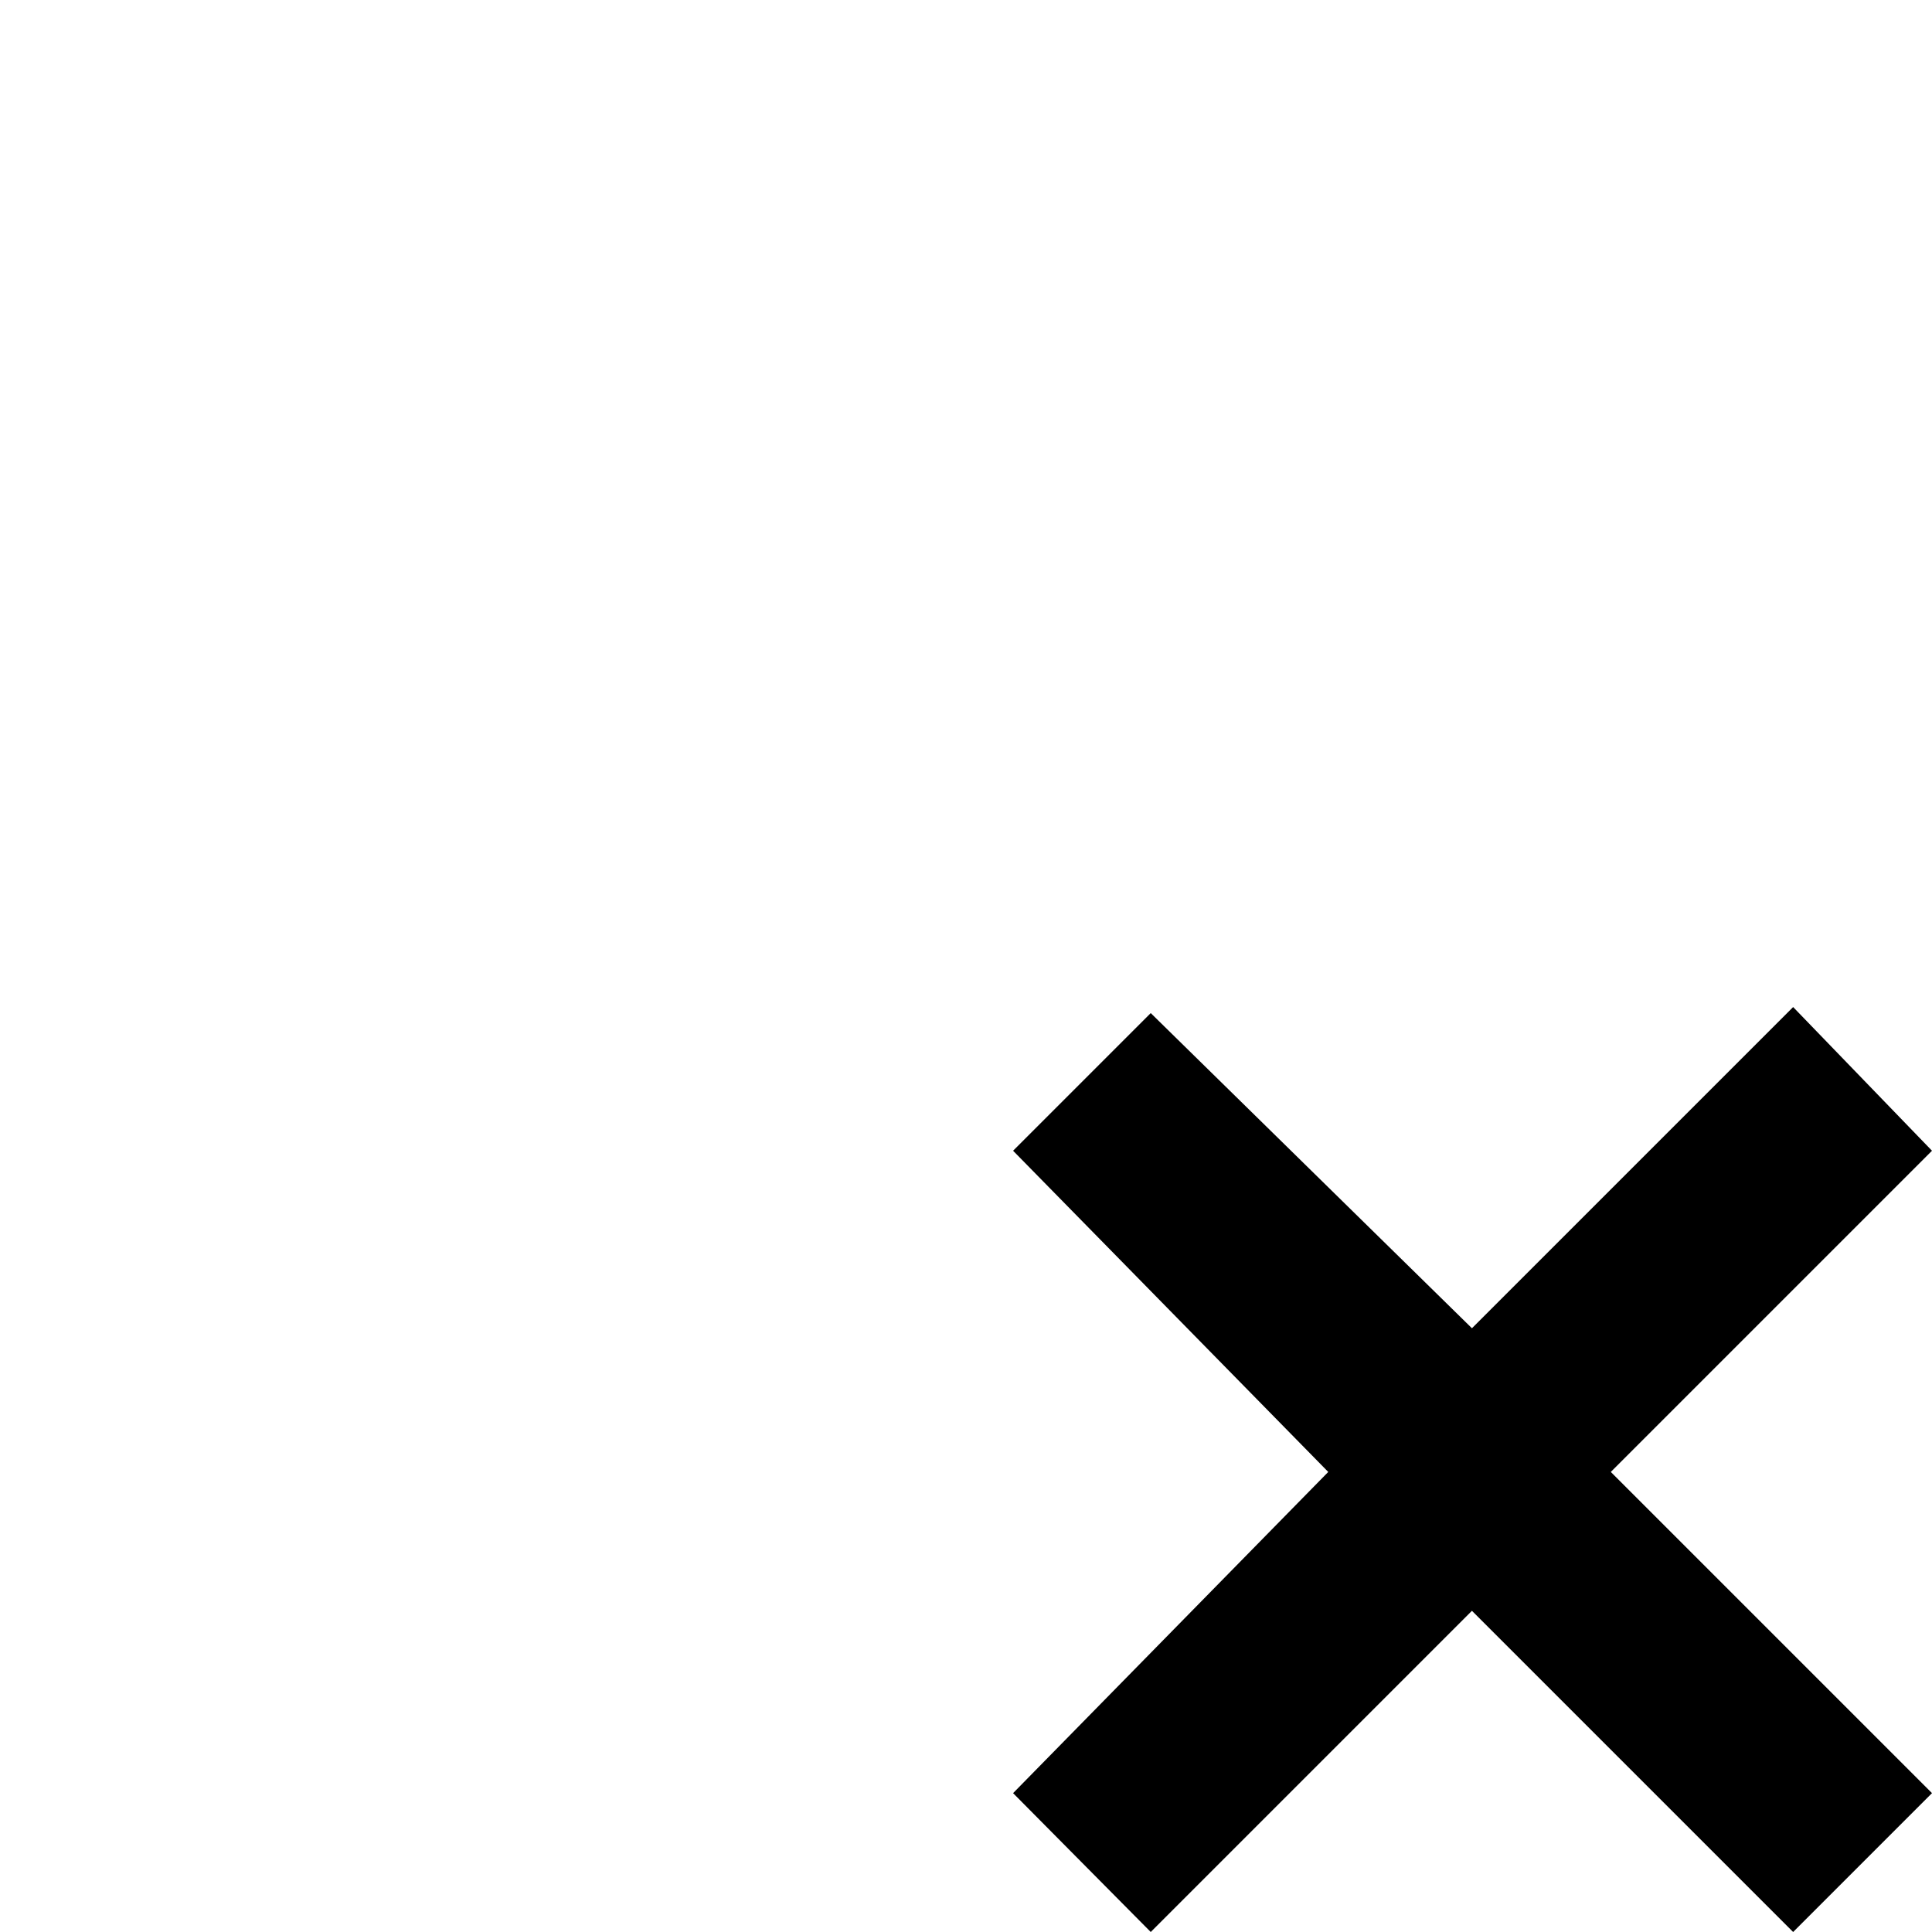
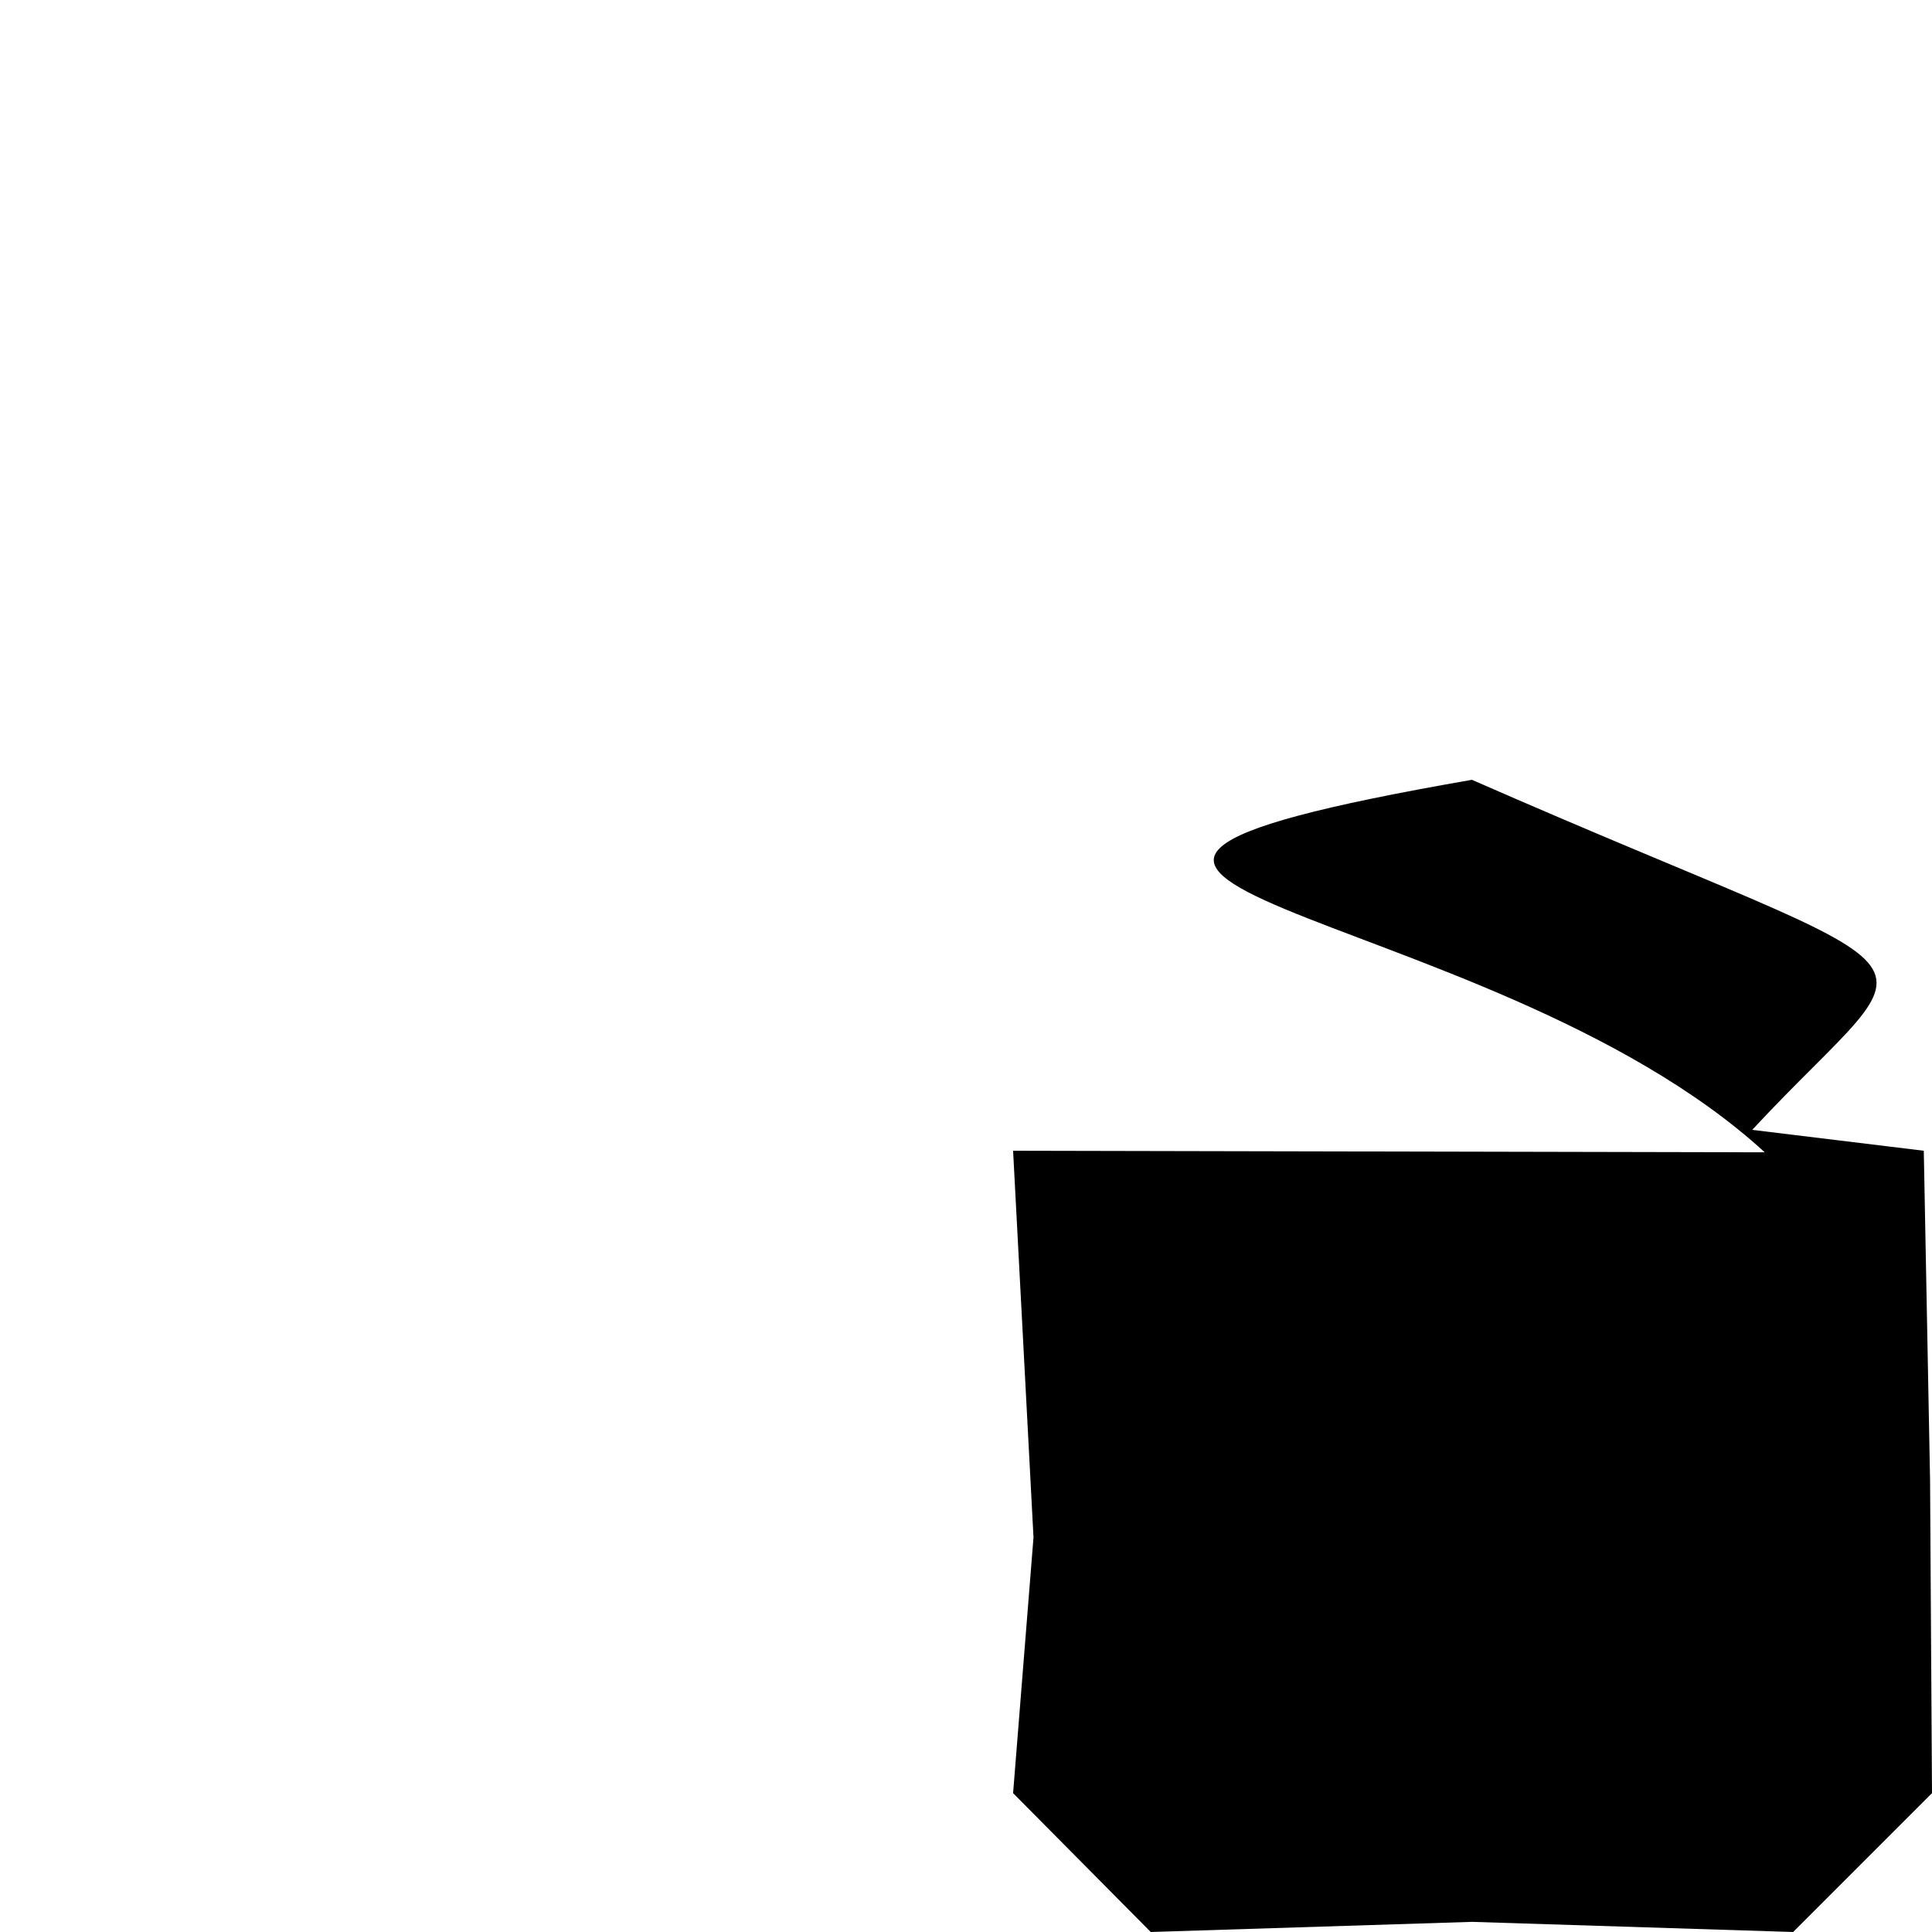
- <svg xmlns="http://www.w3.org/2000/svg" viewBox="0 0 16 16">
-   <defs>
-     <style>.cls-1{fill-rule:evenodd;}</style>
+ <svg xmlns="http://www.w3.org/2000/svg" viewBox="0 0 16 16" version="1.1" id="svg192">
+   <defs id="defs185">
+     <style id="style183">.cls-1{fill-rule:evenodd;}</style>
  </defs>
-   <g id="Icon">
-     <path class="cls-1" d="M16,9.53l-2.66,2.66L16,14.85,14.85,16l-2.66-2.66L9.53,16,8.39,14.85,11,12.19,8.39,9.53,9.53,8.39,12.19,11l2.66-2.66Z" />
+   <g id="Icon" style="stroke:none">
+     <path class="cls-1" d="m 15.932,9.53 0.052,2.728 L 16,14.85 14.85,16 12.19,15.916 9.53,16 8.39,14.85 8.559,12.732 8.39,9.53 14.615,9.543 C 12.286,7.409 7.155,7.334 12.19,6.458 c 4.124,1.809 3.846,1.258 2.321,2.899 z" id="path189" style="fill-rule:evenodd;stroke:none" />
  </g>
</svg>
